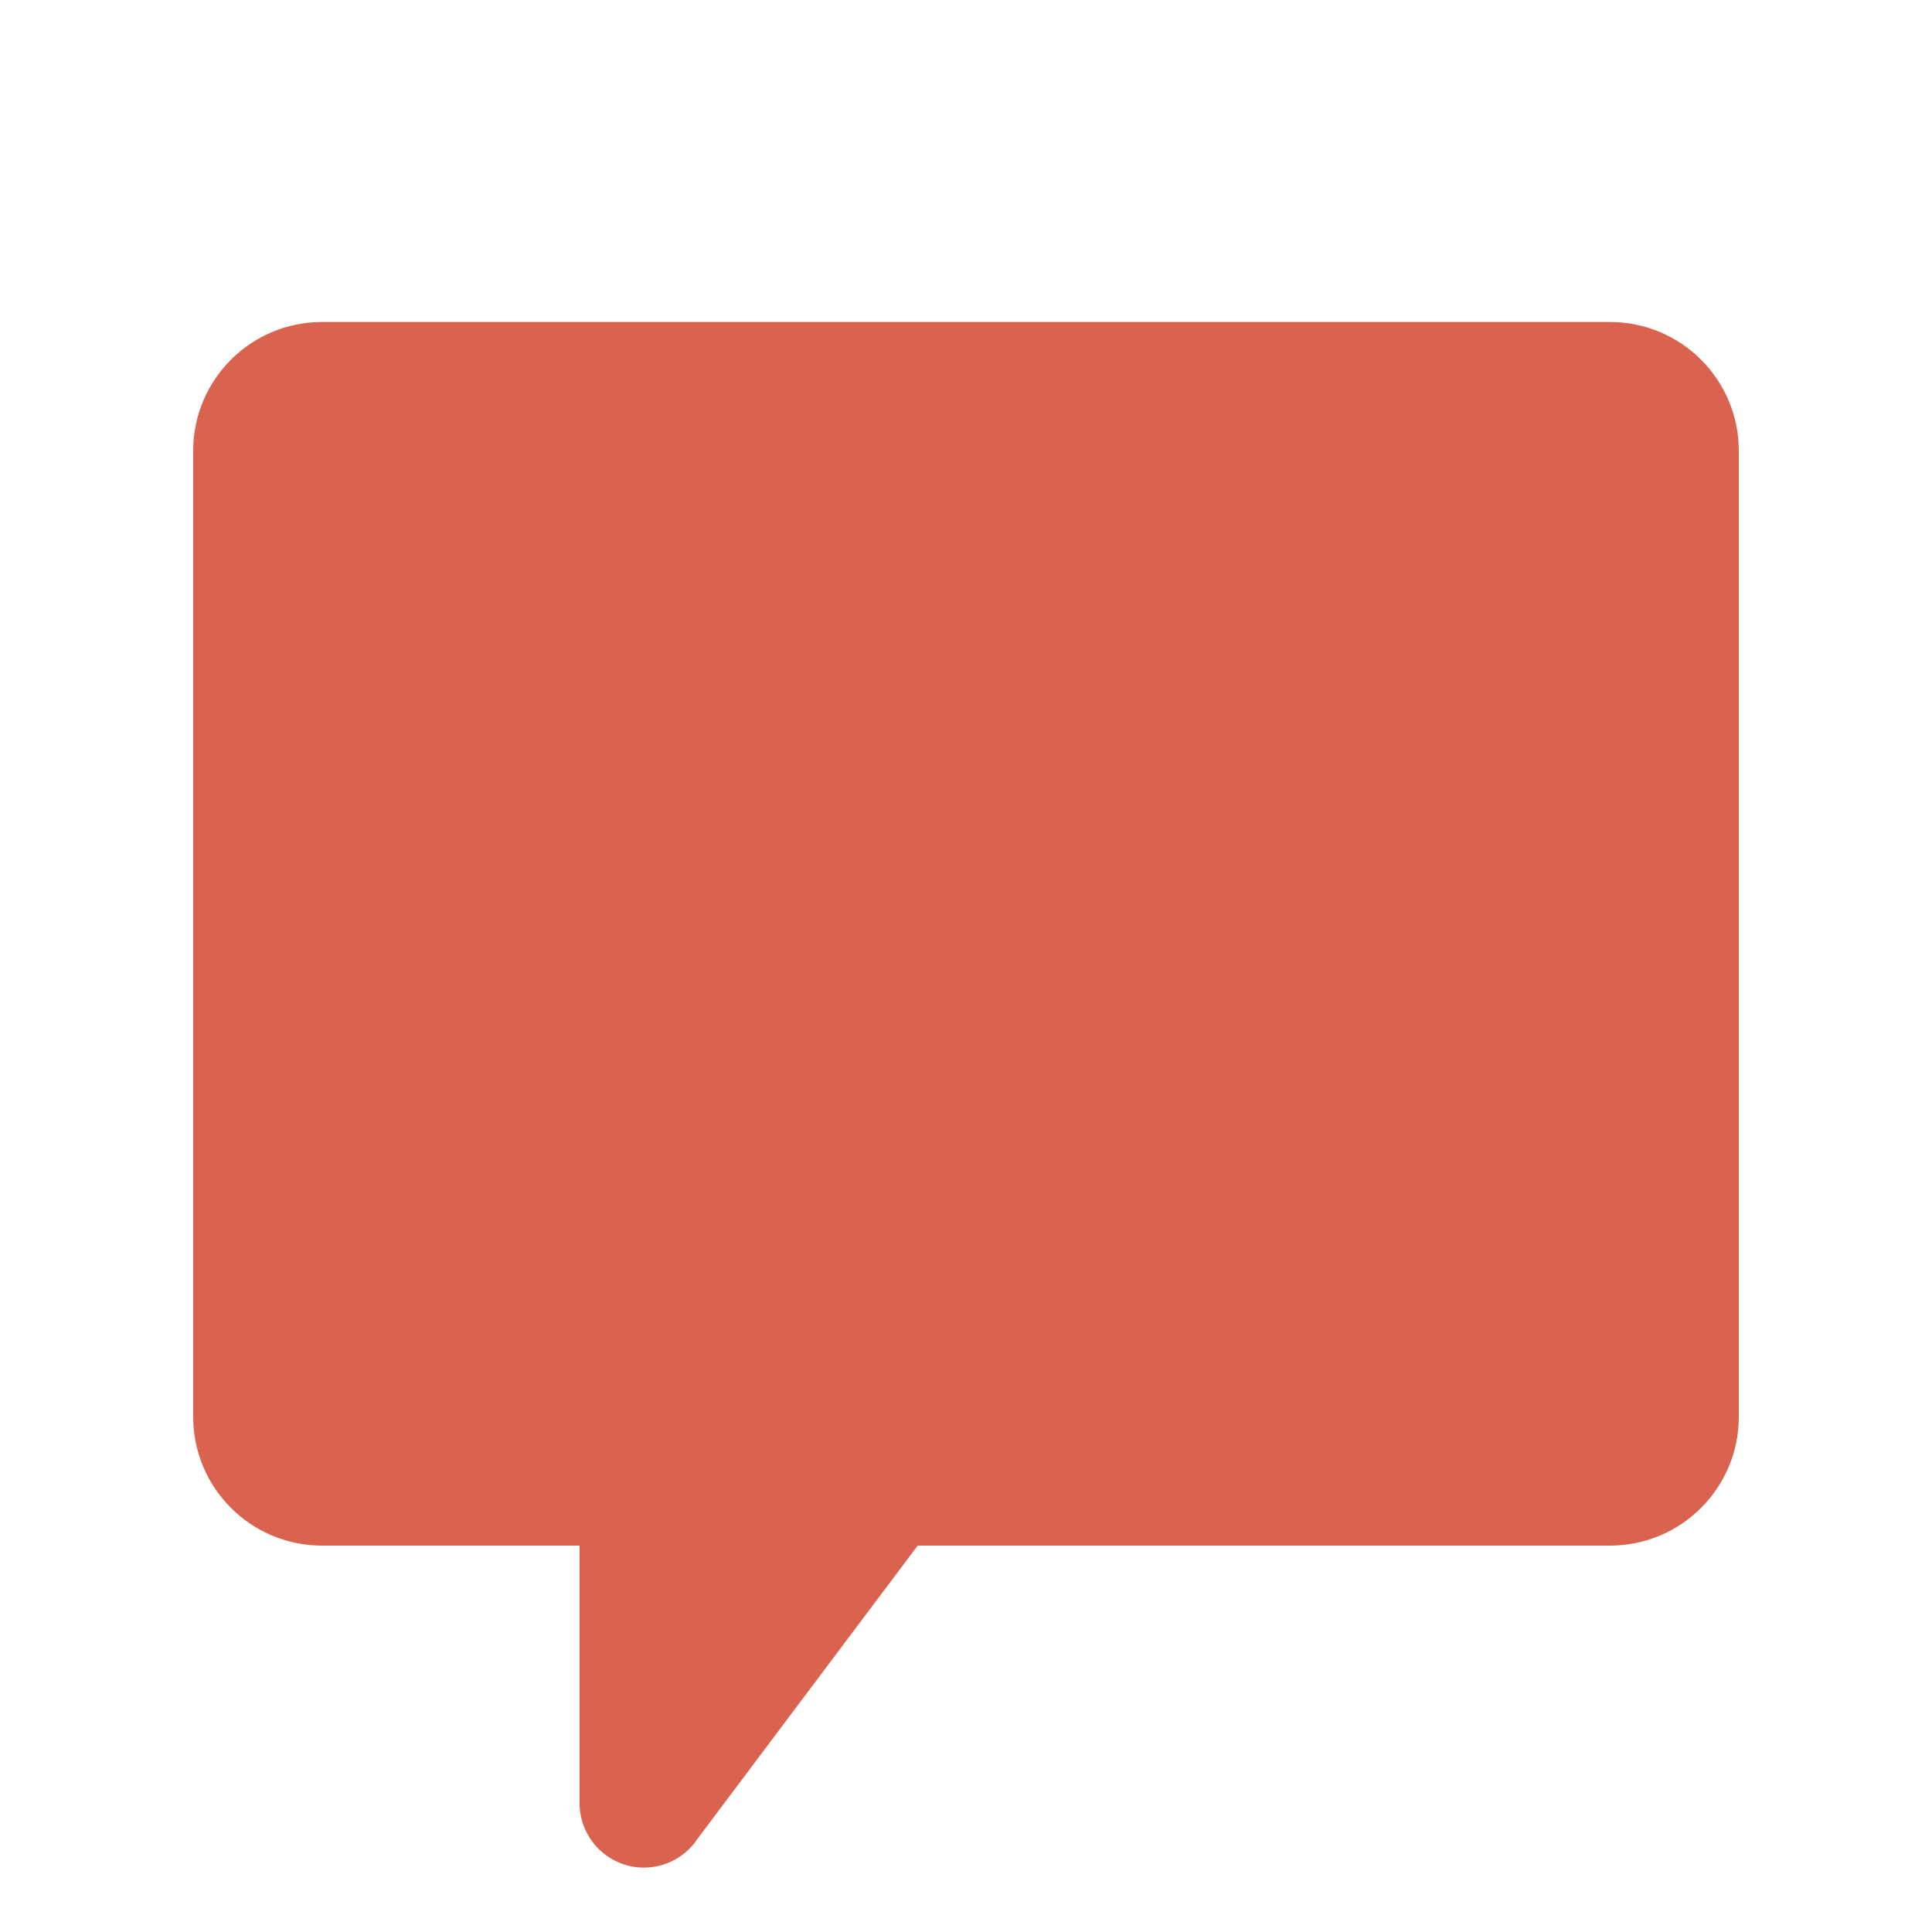
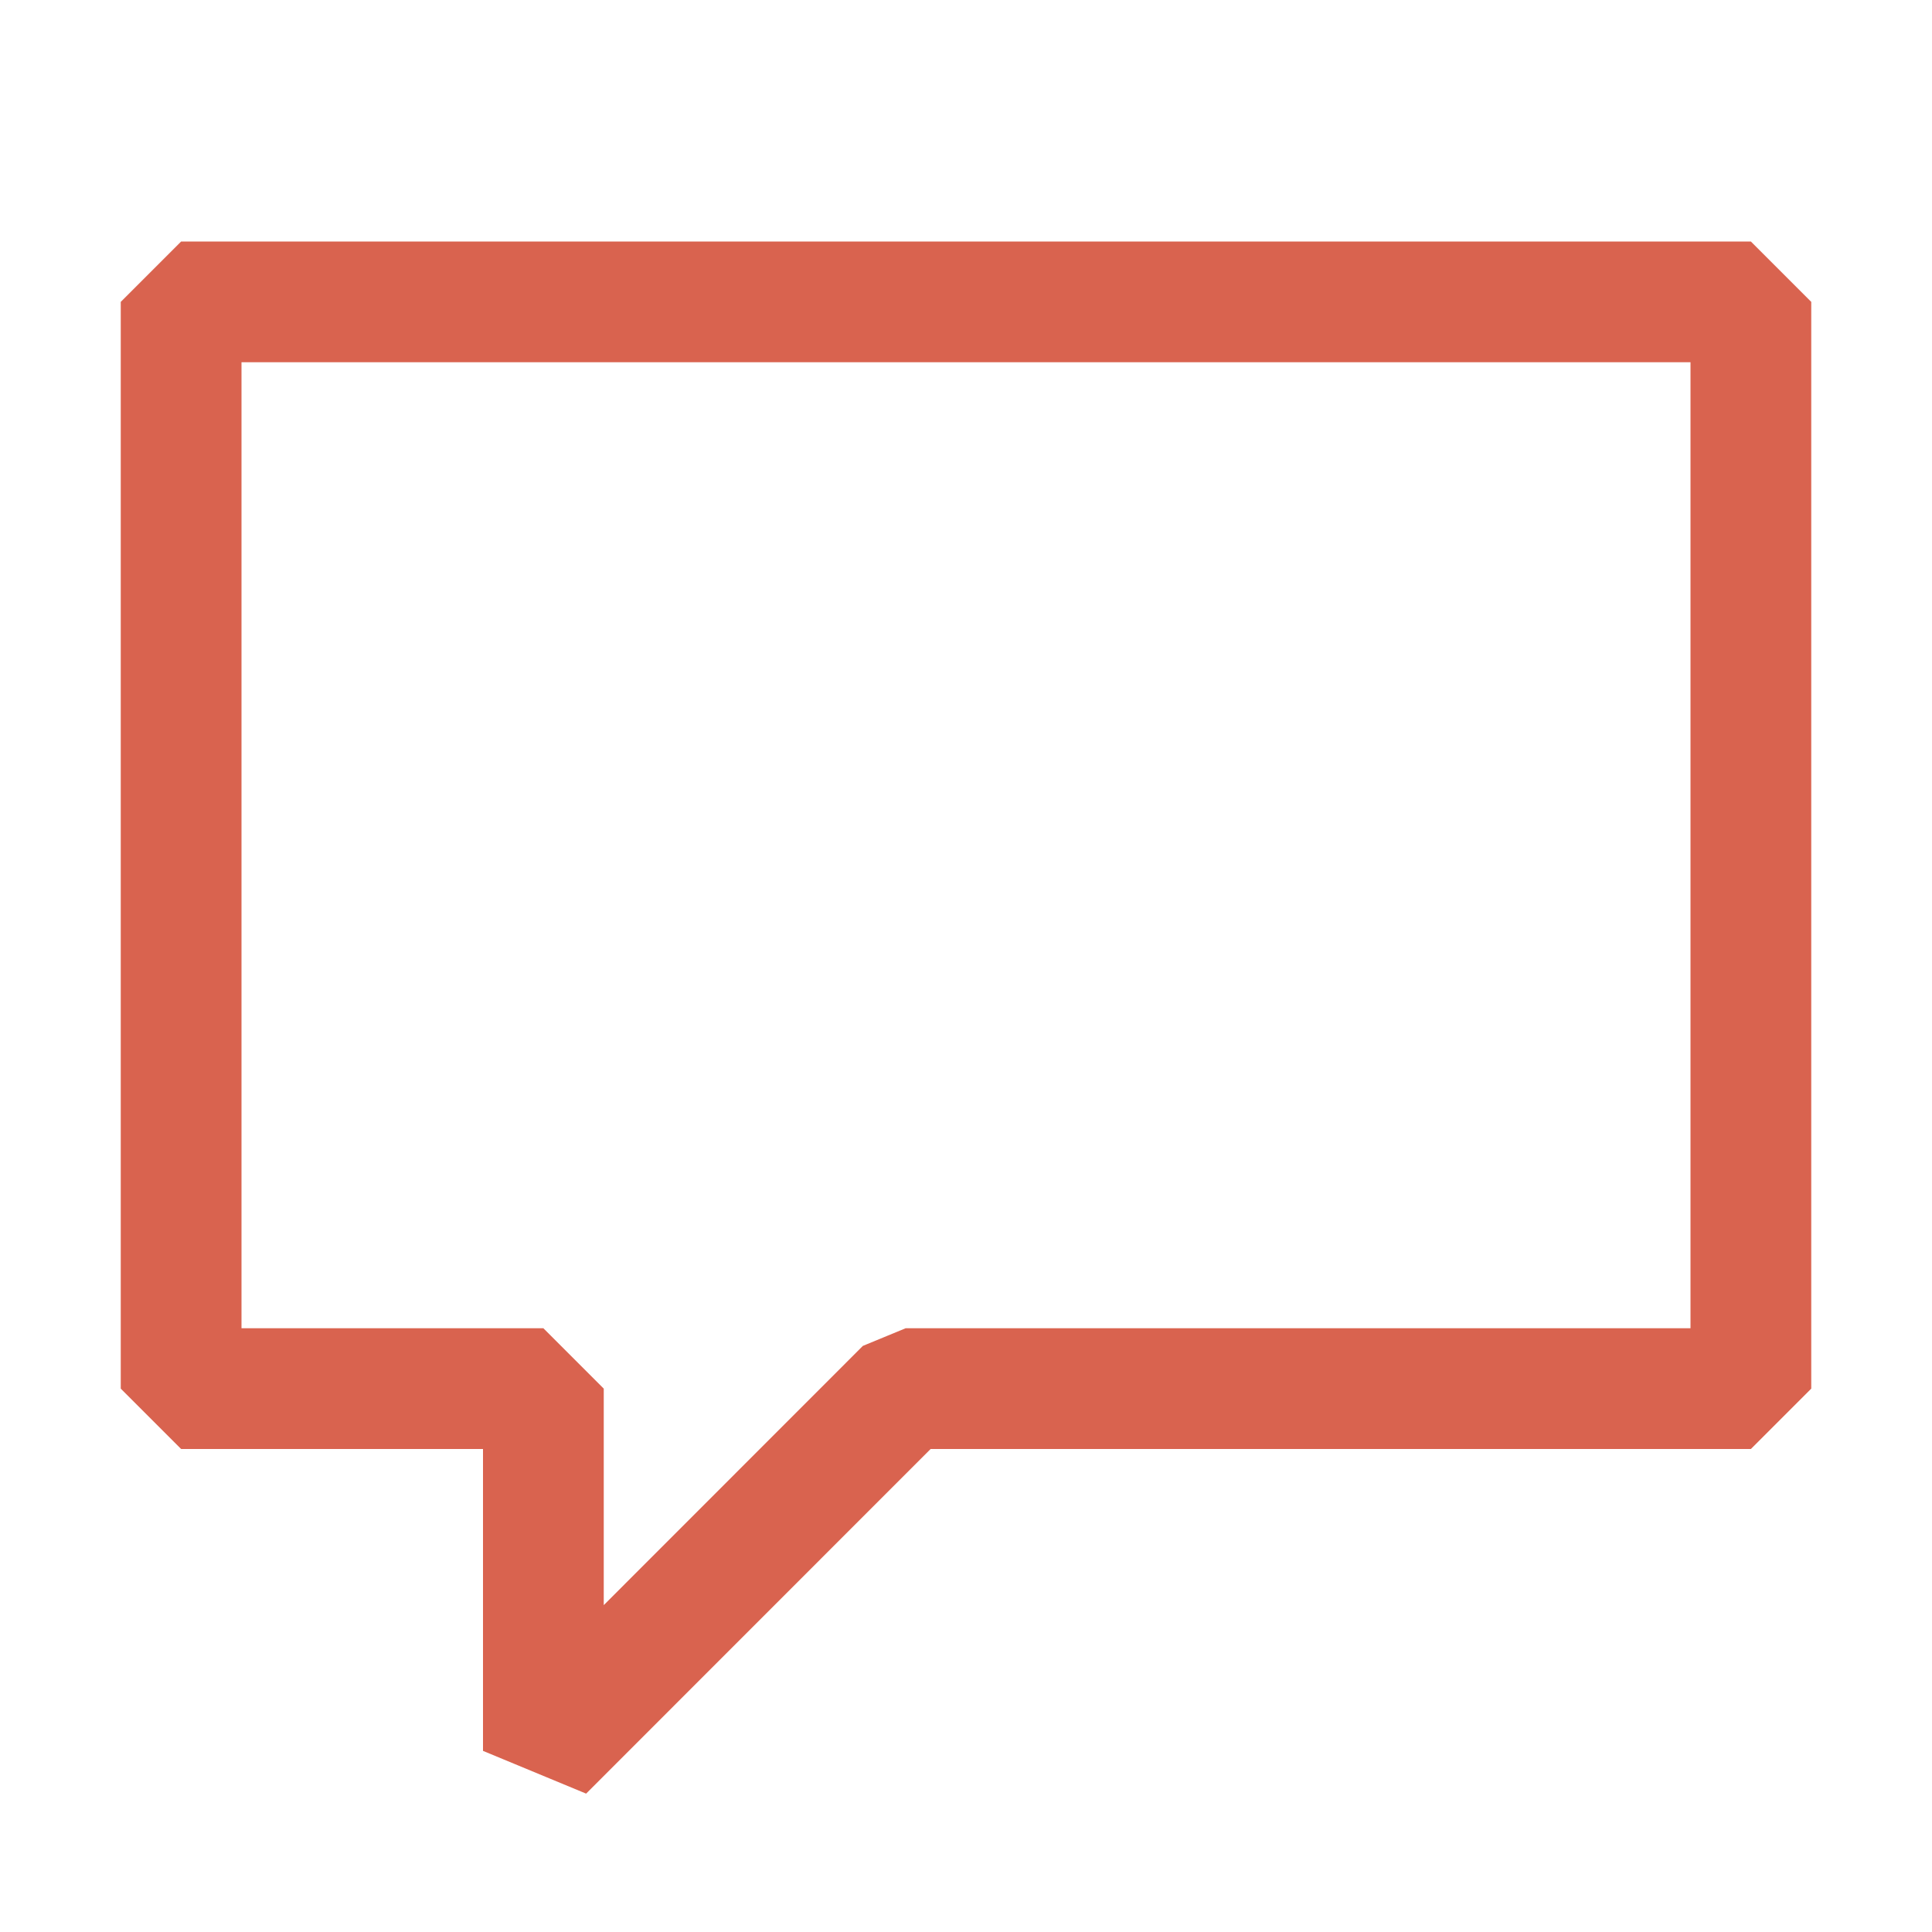
- <svg xmlns="http://www.w3.org/2000/svg" height="16px" width="16px" viewBox="0 0 30 30">
-   <path fill="#D9634F" d="M5 5a2 2 0 0 0-2 2v15a2 2 0 0 0 2 2h4v4a1 1 0 0 0 1 1 1 1 0 0 0 .838-.457L14.25 24H25a2 2 0 0 0 2-2V7a2 2 0 0 0-2-2H5z" />
+ <svg xmlns="http://www.w3.org/2000/svg" fill="#d9634f" viewBox="0 0 16 16">
+   <path d="M14.5 2H1.5L1 2.5V11.5L1.5 12H4V14.5L4.854 14.854L7.707 12H14.5L15 11.5V2.5L14.5 2ZM14 11H7.5L7.146 11.146L5 13.293V11.5L4.5 11H2V3H14V11Z" />
</svg>
